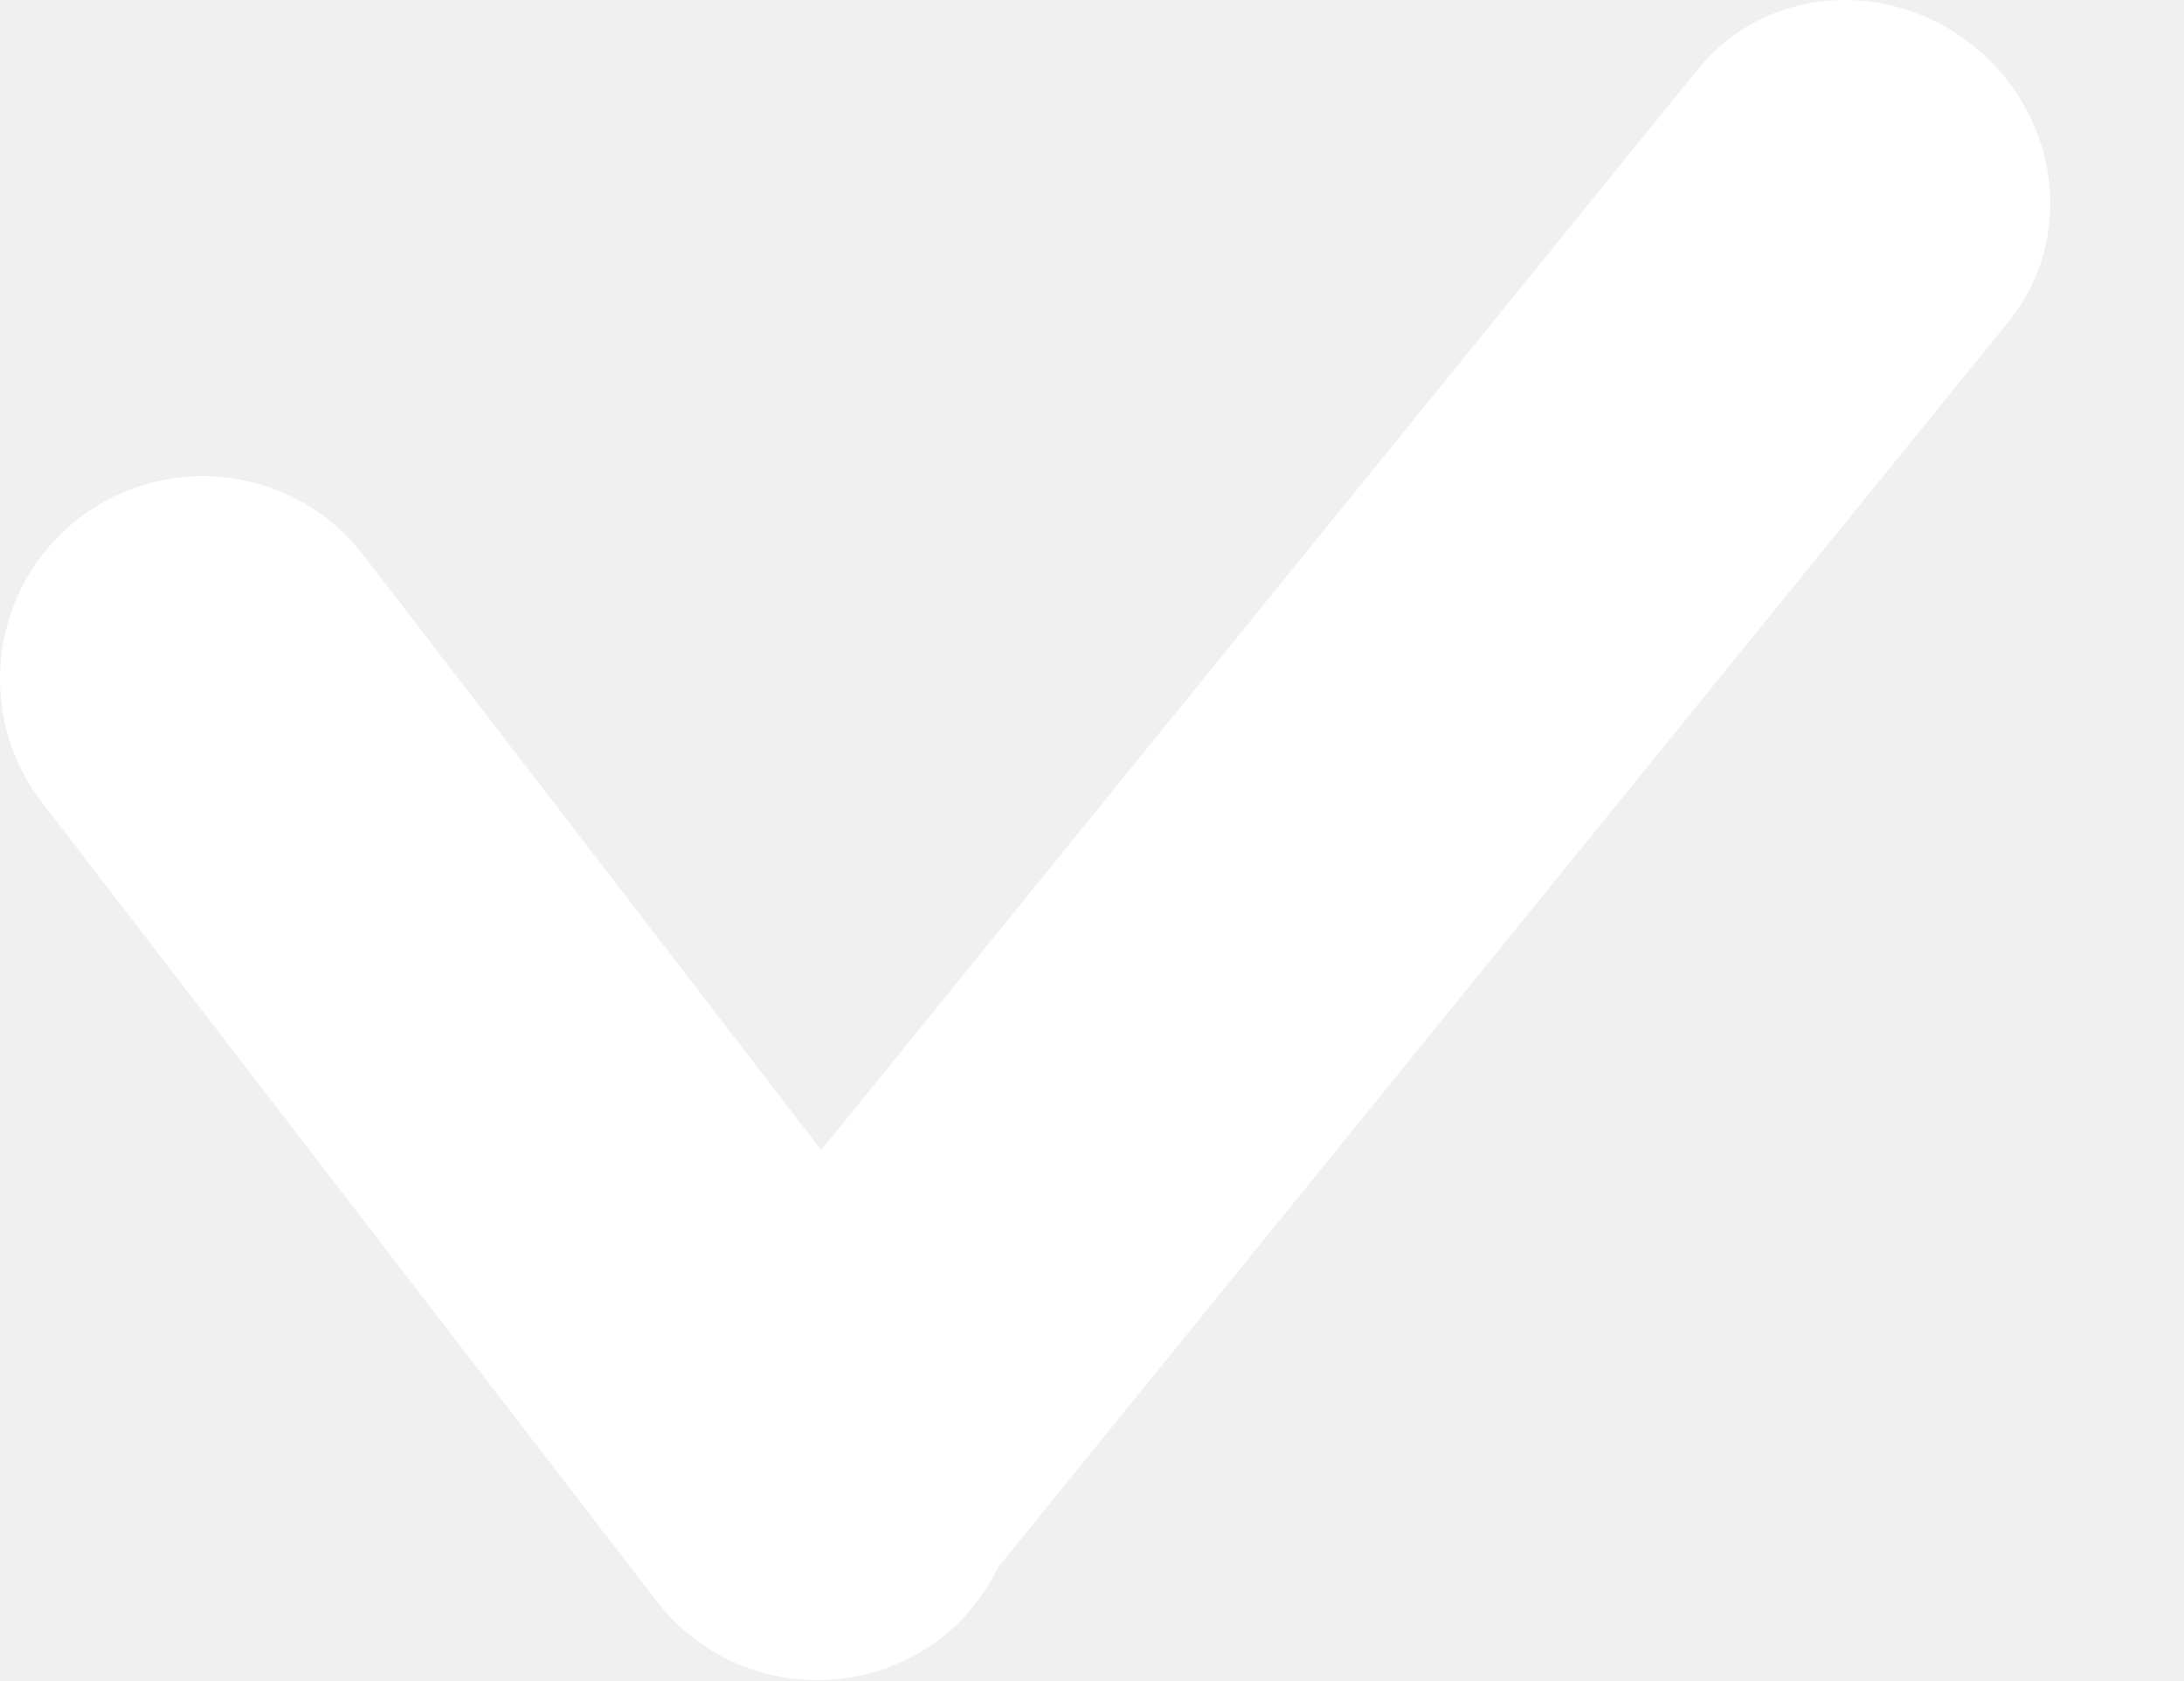
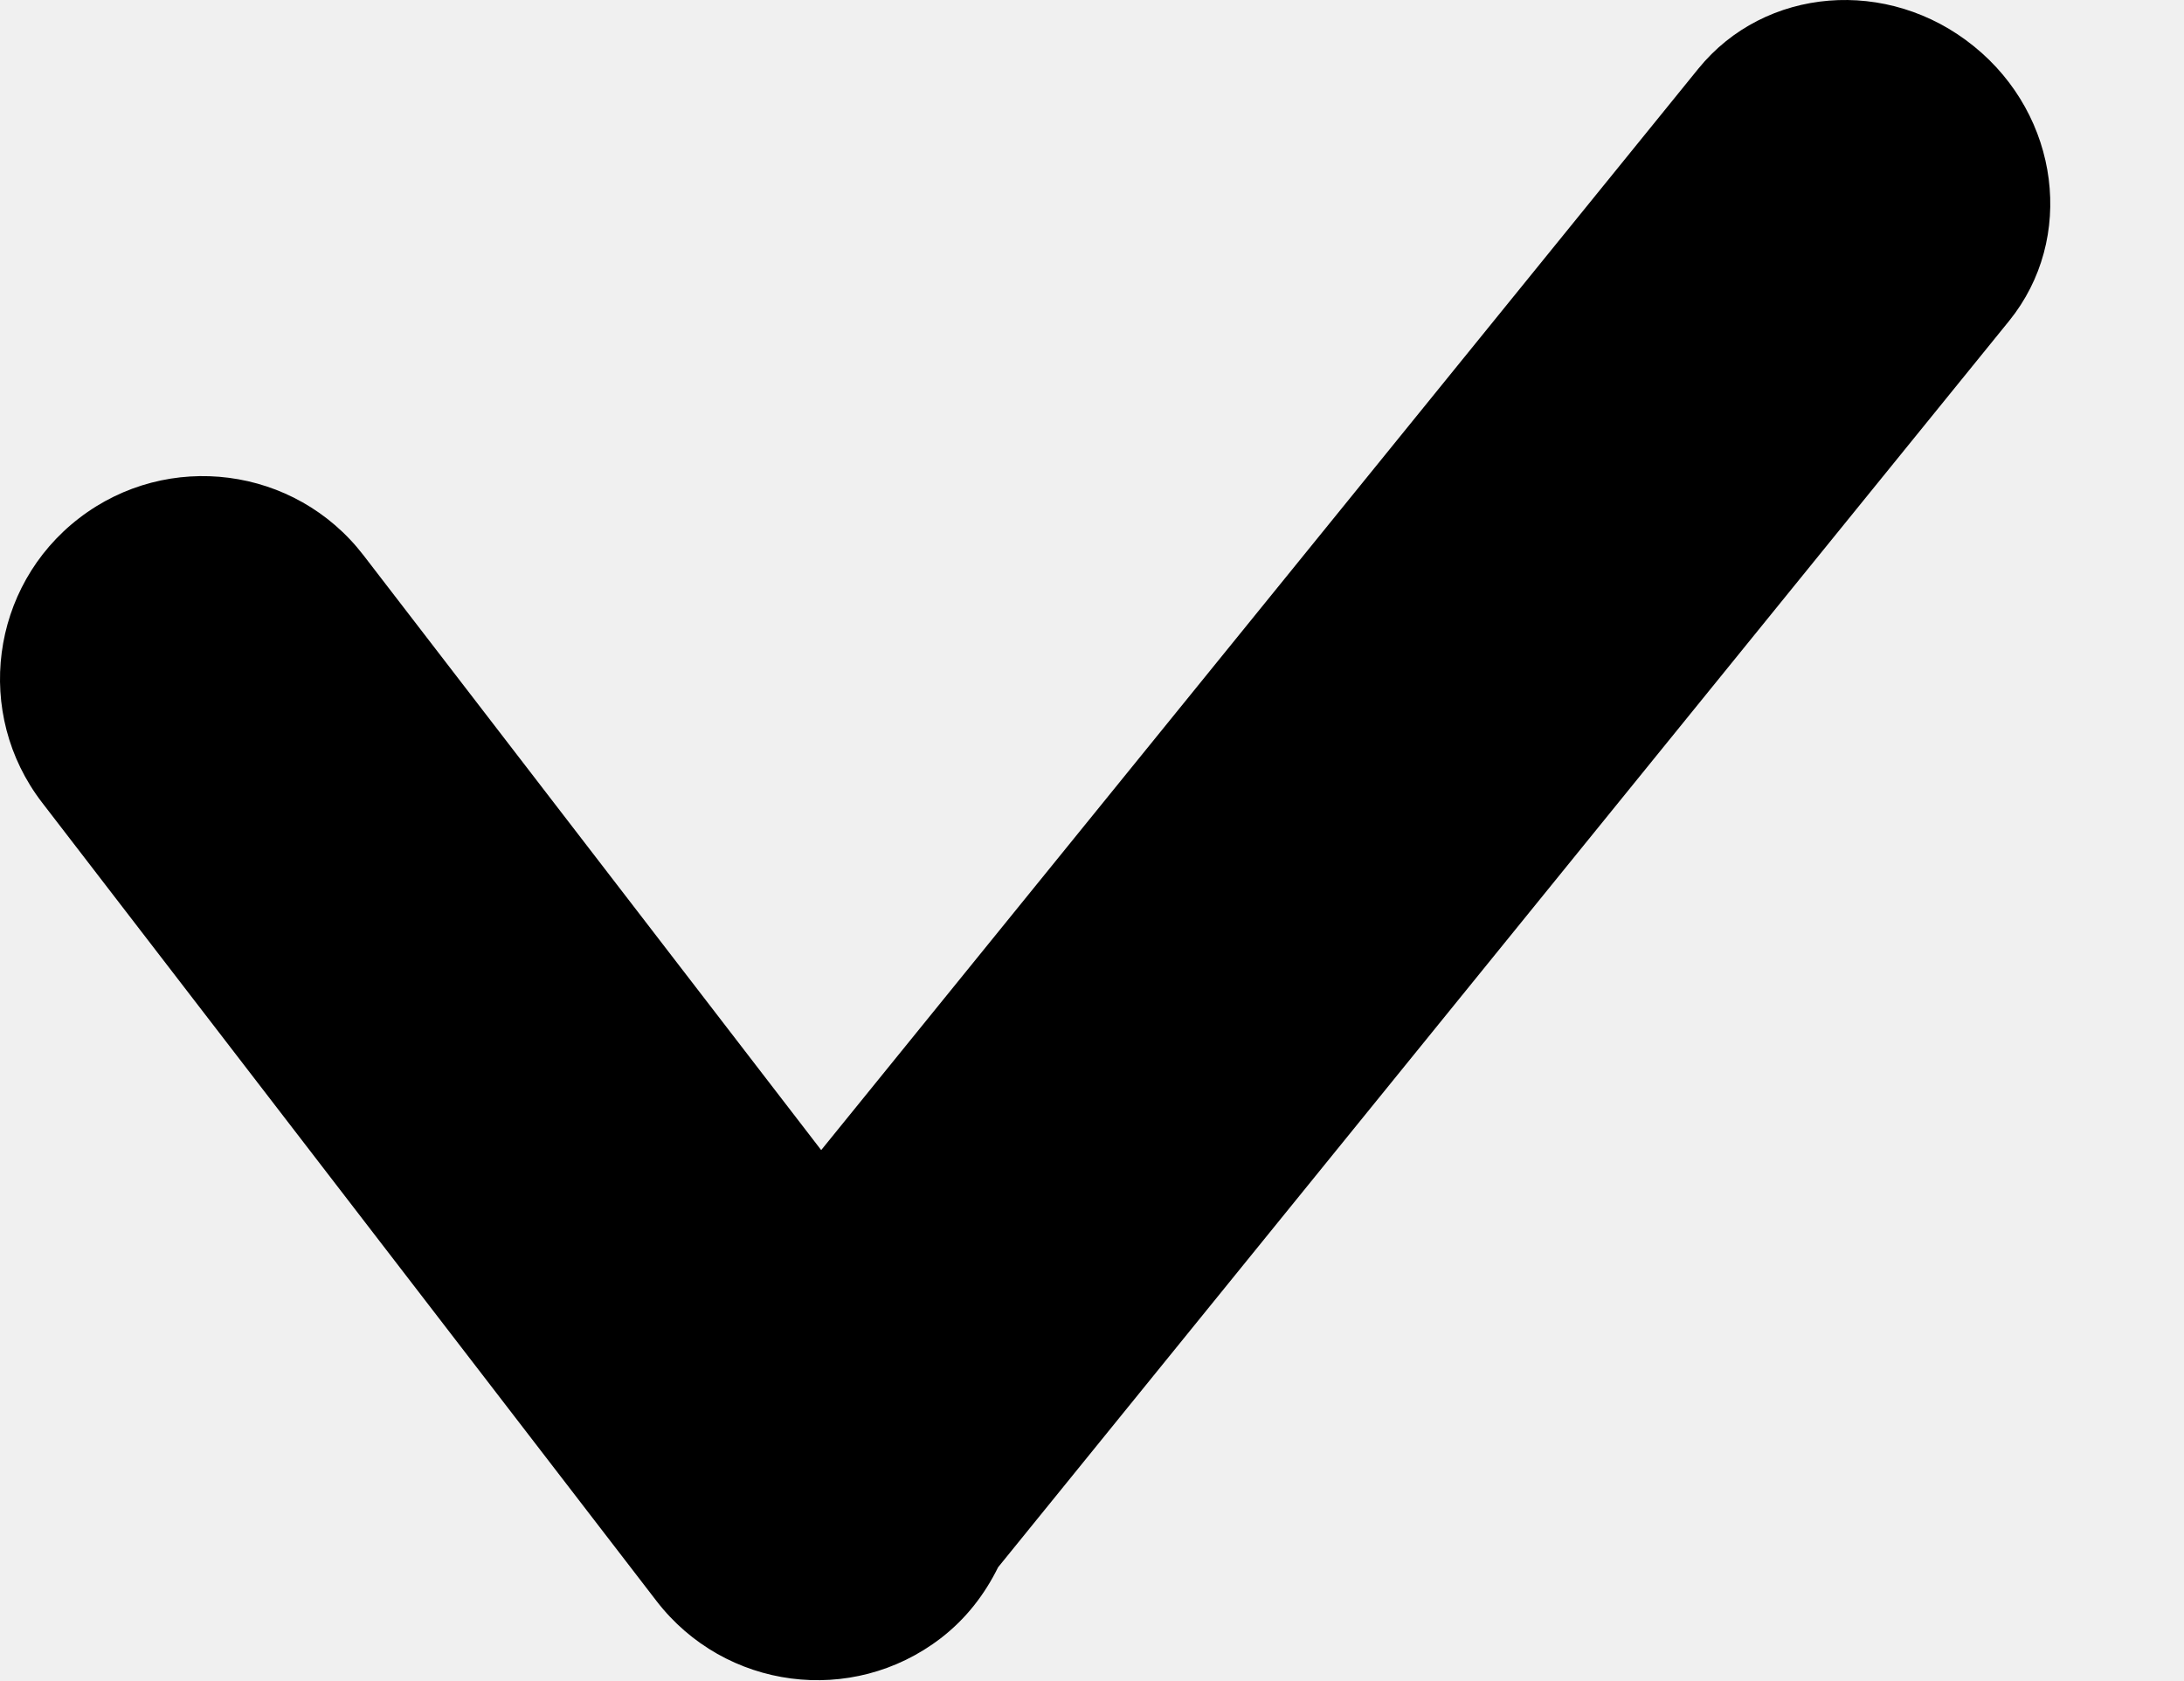
- <svg xmlns="http://www.w3.org/2000/svg" width="13" height="10" viewBox="0 0 13 10" fill="none">
-   <path d="M11.75 0.276C11.239 -0.139 10.505 -0.079 10.109 0.409L4.888 6.845L2.163 3.304C1.756 2.776 0.999 2.678 0.471 3.084C-0.057 3.49 -0.156 4.248 0.25 4.776L3.908 9.529C4.315 10.057 5.072 10.156 5.6 9.75C5.751 9.634 5.862 9.488 5.941 9.328L11.959 1.91C12.355 1.421 12.261 0.69 11.75 0.276Z" fill="white" />
+ <svg xmlns="http://www.w3.org/2000/svg" viewBox="0 0 13 10" fill="none">
+   <path d="M11.75 0.276C11.239 -0.139 10.505 -0.079 10.109 0.409L4.888 6.845L2.163 3.304C1.756 2.776 0.999 2.678 0.471 3.084C-0.057 3.49 -0.156 4.248 0.25 4.776L3.908 9.529C4.315 10.057 5.072 10.156 5.6 9.75C5.751 9.634 5.862 9.488 5.941 9.328L11.959 1.91C12.355 1.421 12.261 0.69 11.75 0.276Z" fill="currentColor" />
</svg>
